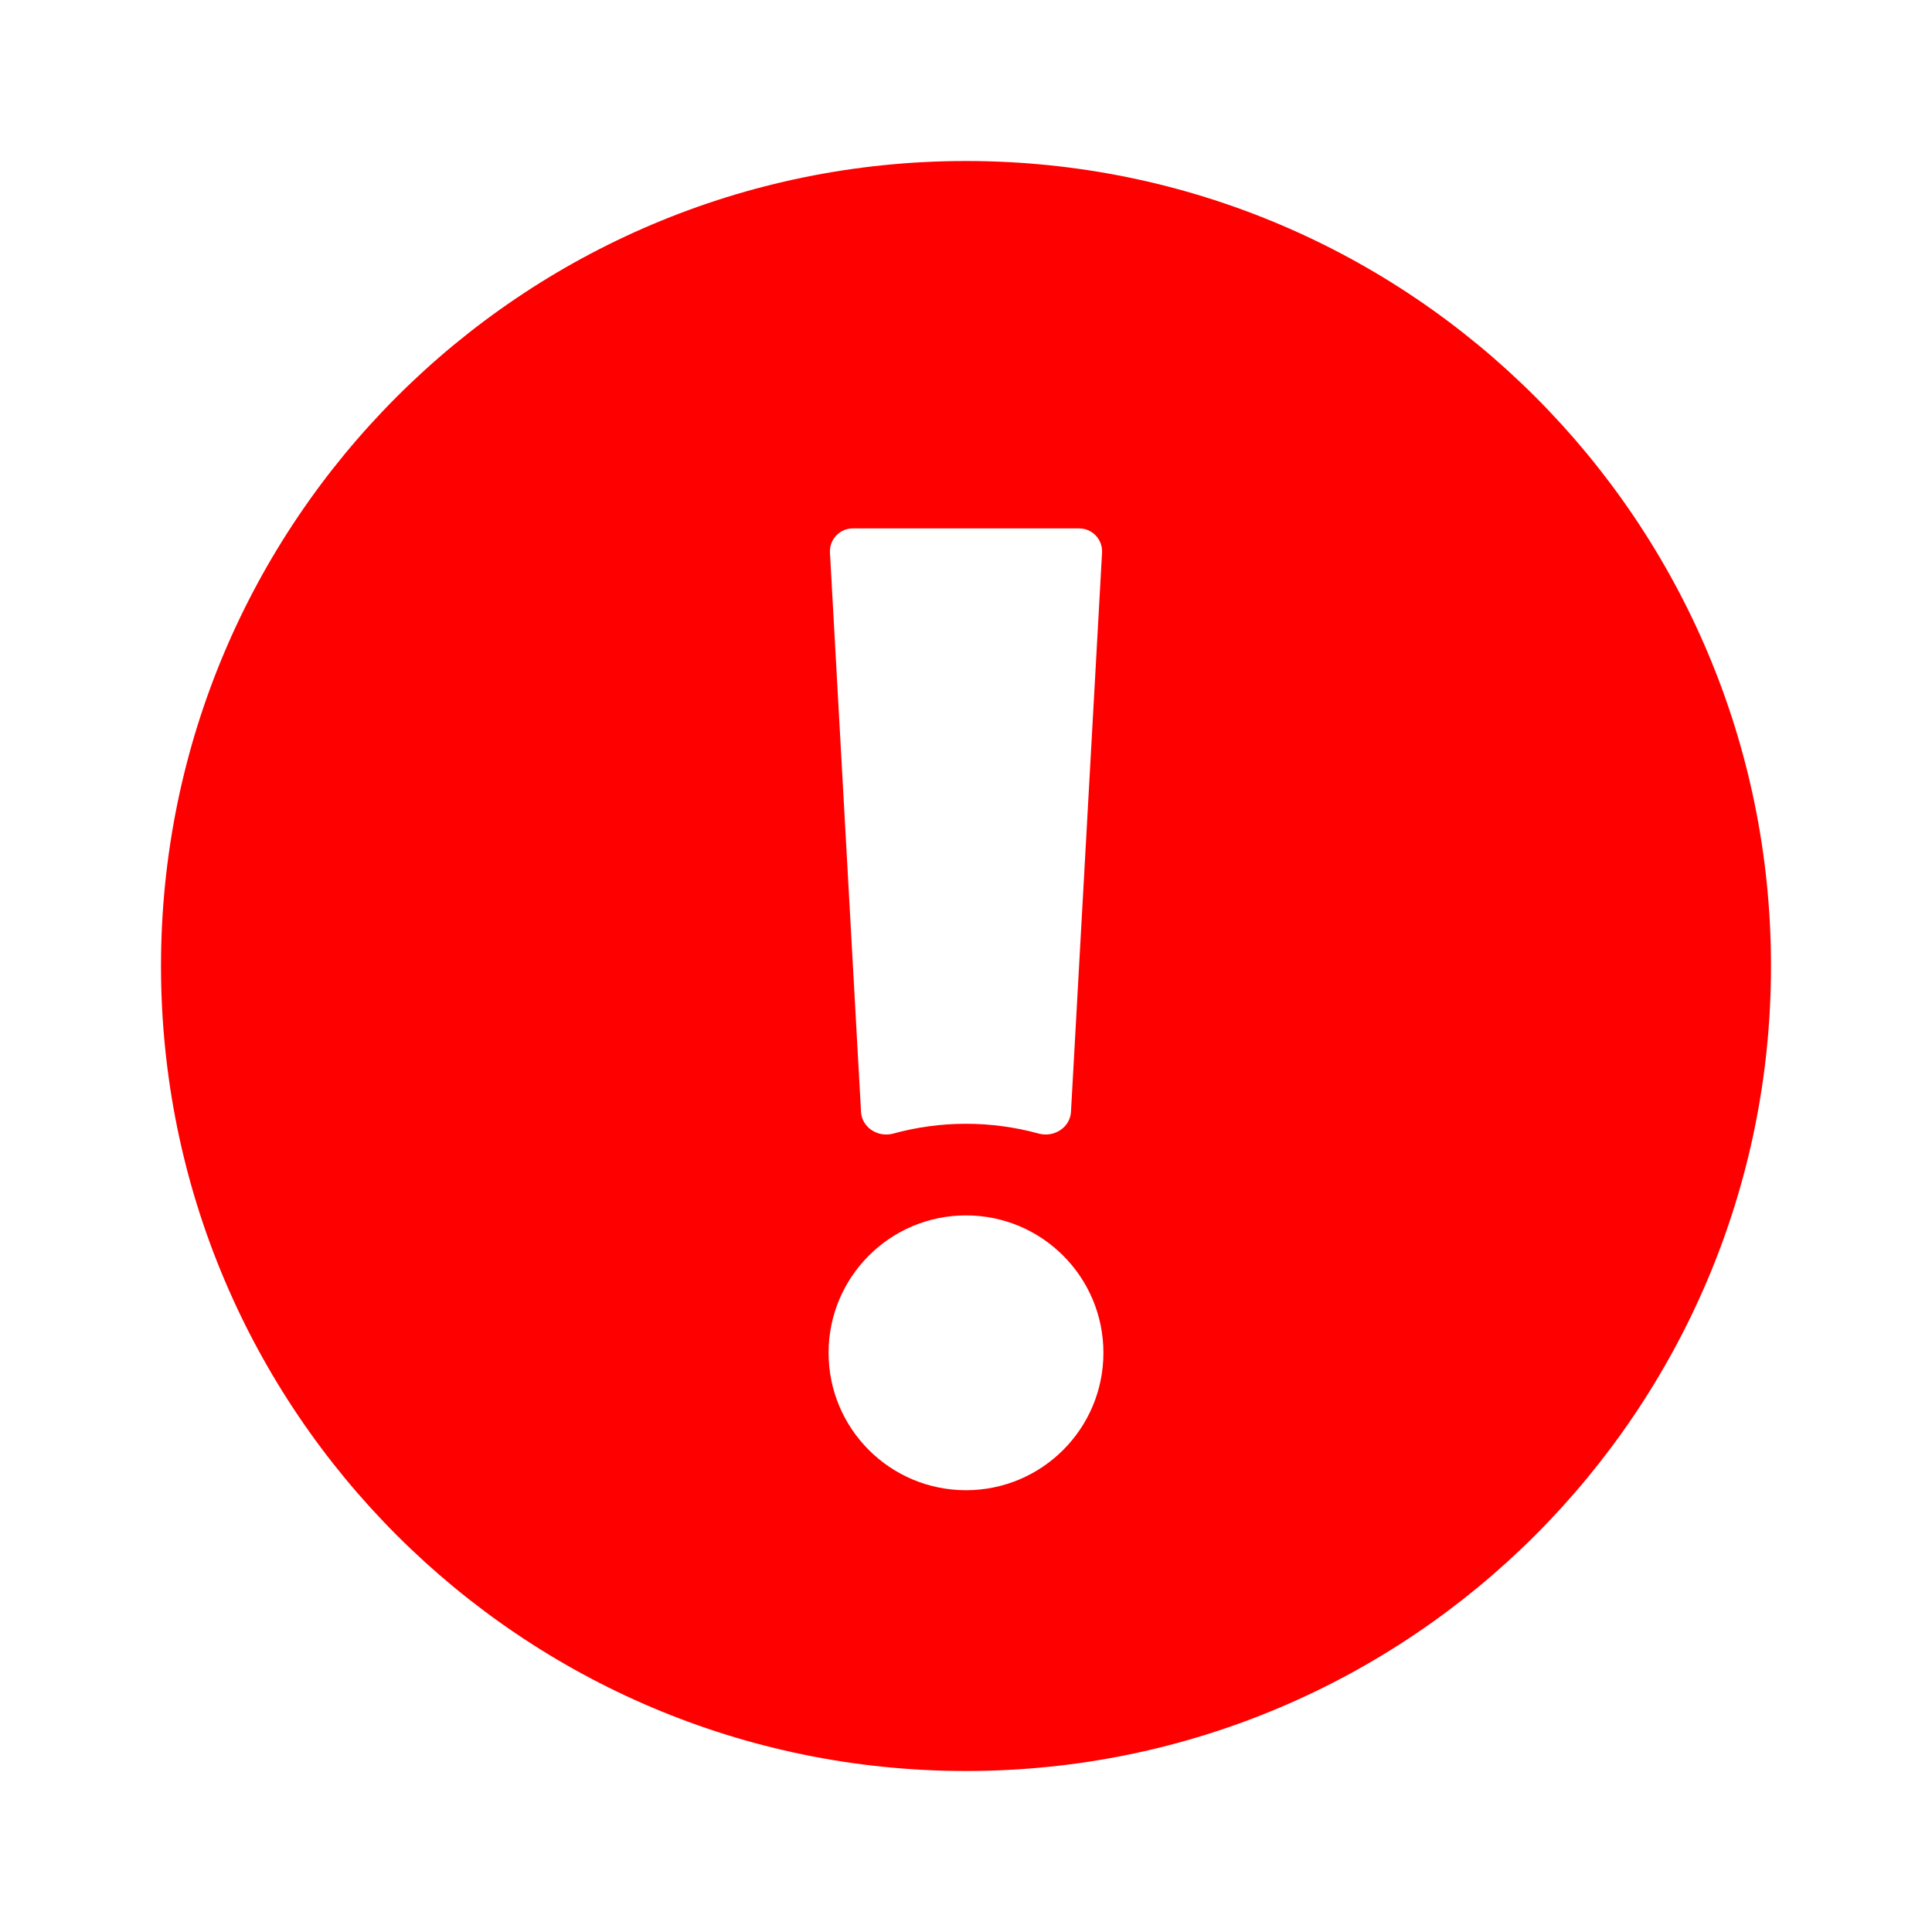
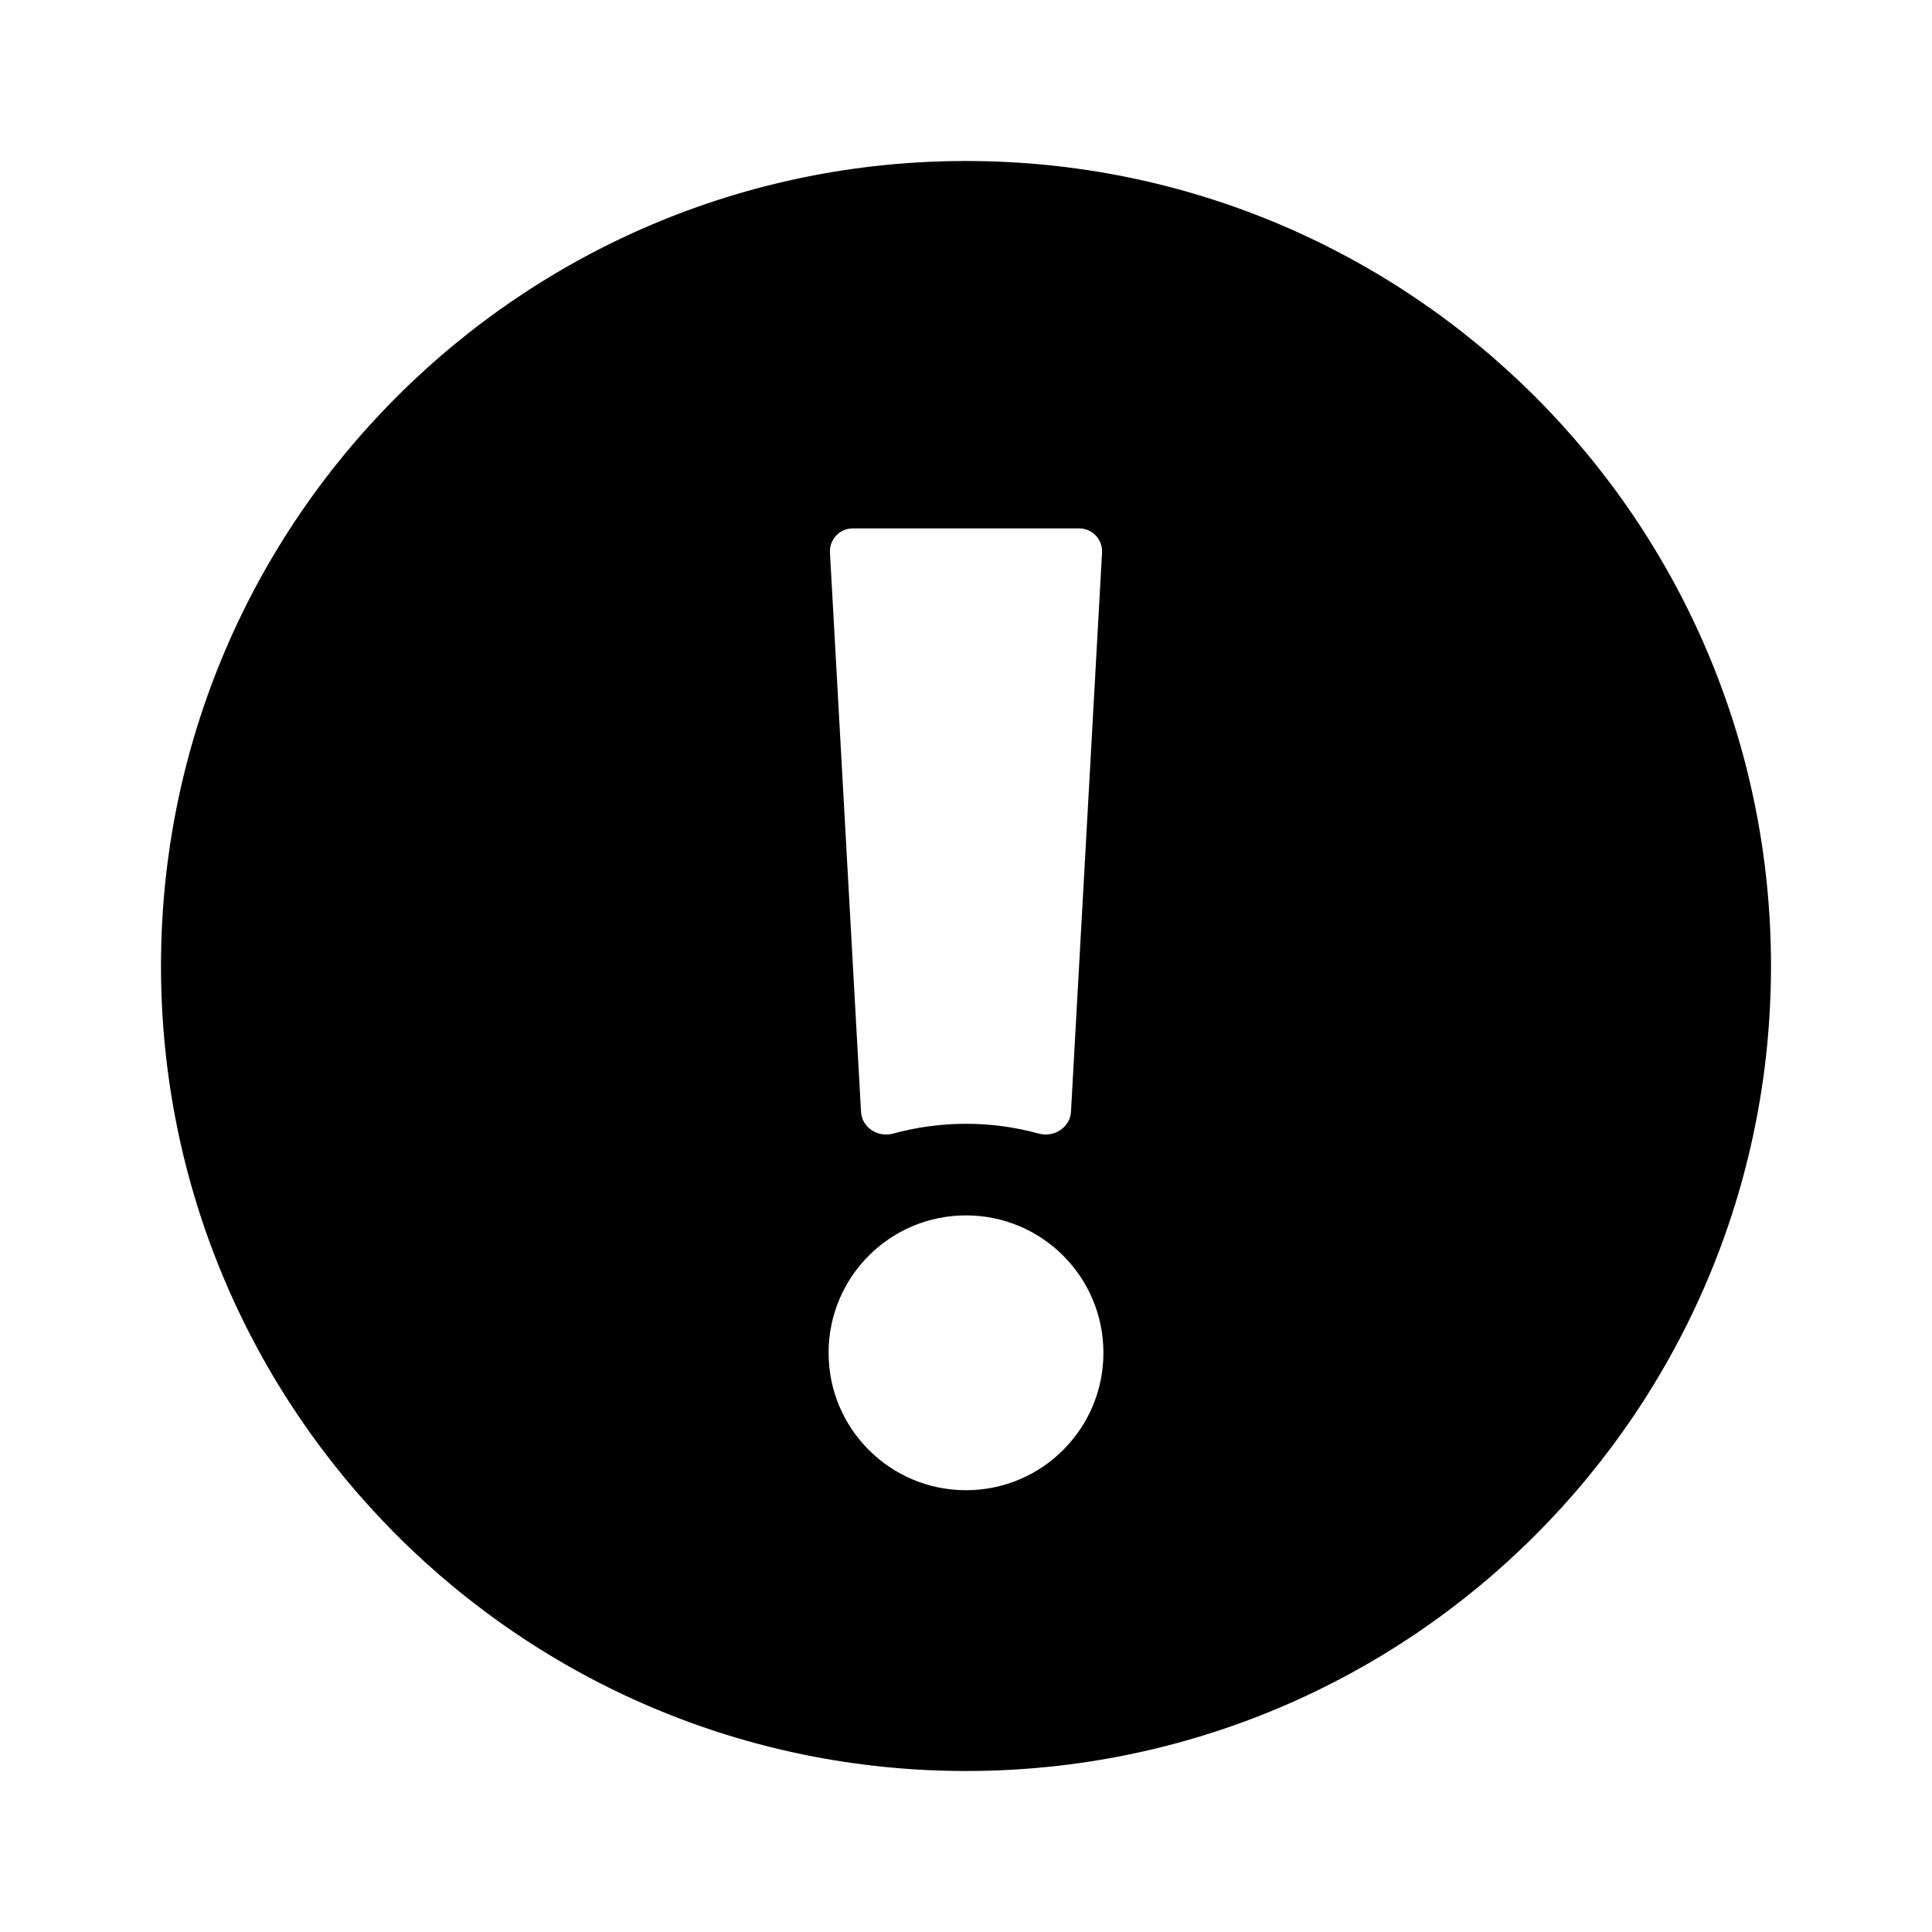
<svg xmlns="http://www.w3.org/2000/svg" width="24" height="24" viewBox="0 0 24 24" fill="none">
-   <path fill-rule="evenodd" clip-rule="evenodd" d="M12 22C17.523 22 22 17.523 22 12C22 6.477 17.523 2 12 2C6.477 2 2 6.477 2 12C2 17.523 6.477 22 12 22ZM13.406 6.564C13.569 6.564 13.699 6.701 13.69 6.865L13.304 13.812C13.293 14.007 13.093 14.133 12.905 14.082C12.617 14.003 12.313 13.96 12 13.96C11.686 13.96 11.383 14.003 11.095 14.082C10.906 14.133 10.707 14.007 10.696 13.812L10.31 6.865C10.301 6.701 10.431 6.564 10.594 6.564H13.406ZM13.707 16.805C13.707 17.748 12.943 18.512 12 18.512C11.057 18.512 10.293 17.748 10.293 16.805C10.293 15.862 11.057 15.098 12 15.098C12.943 15.098 13.707 15.862 13.707 16.805Z" fill="#FF0000" />
+   <path fill-rule="evenodd" clip-rule="evenodd" d="M12 22C17.523 22 22 17.523 22 12C22 6.477 17.523 2 12 2C6.477 2 2 6.477 2 12C2 17.523 6.477 22 12 22ZM13.406 6.564C13.569 6.564 13.699 6.701 13.69 6.865L13.304 13.812C13.293 14.007 13.093 14.133 12.905 14.082C12.617 14.003 12.313 13.96 12 13.96C11.686 13.96 11.383 14.003 11.095 14.082C10.906 14.133 10.707 14.007 10.696 13.812L10.31 6.865C10.301 6.701 10.431 6.564 10.594 6.564H13.406ZM13.707 16.805C13.707 17.748 12.943 18.512 12 18.512C11.057 18.512 10.293 17.748 10.293 16.805C10.293 15.862 11.057 15.098 12 15.098C12.943 15.098 13.707 15.862 13.707 16.805Z" fill="#000" />
</svg>
